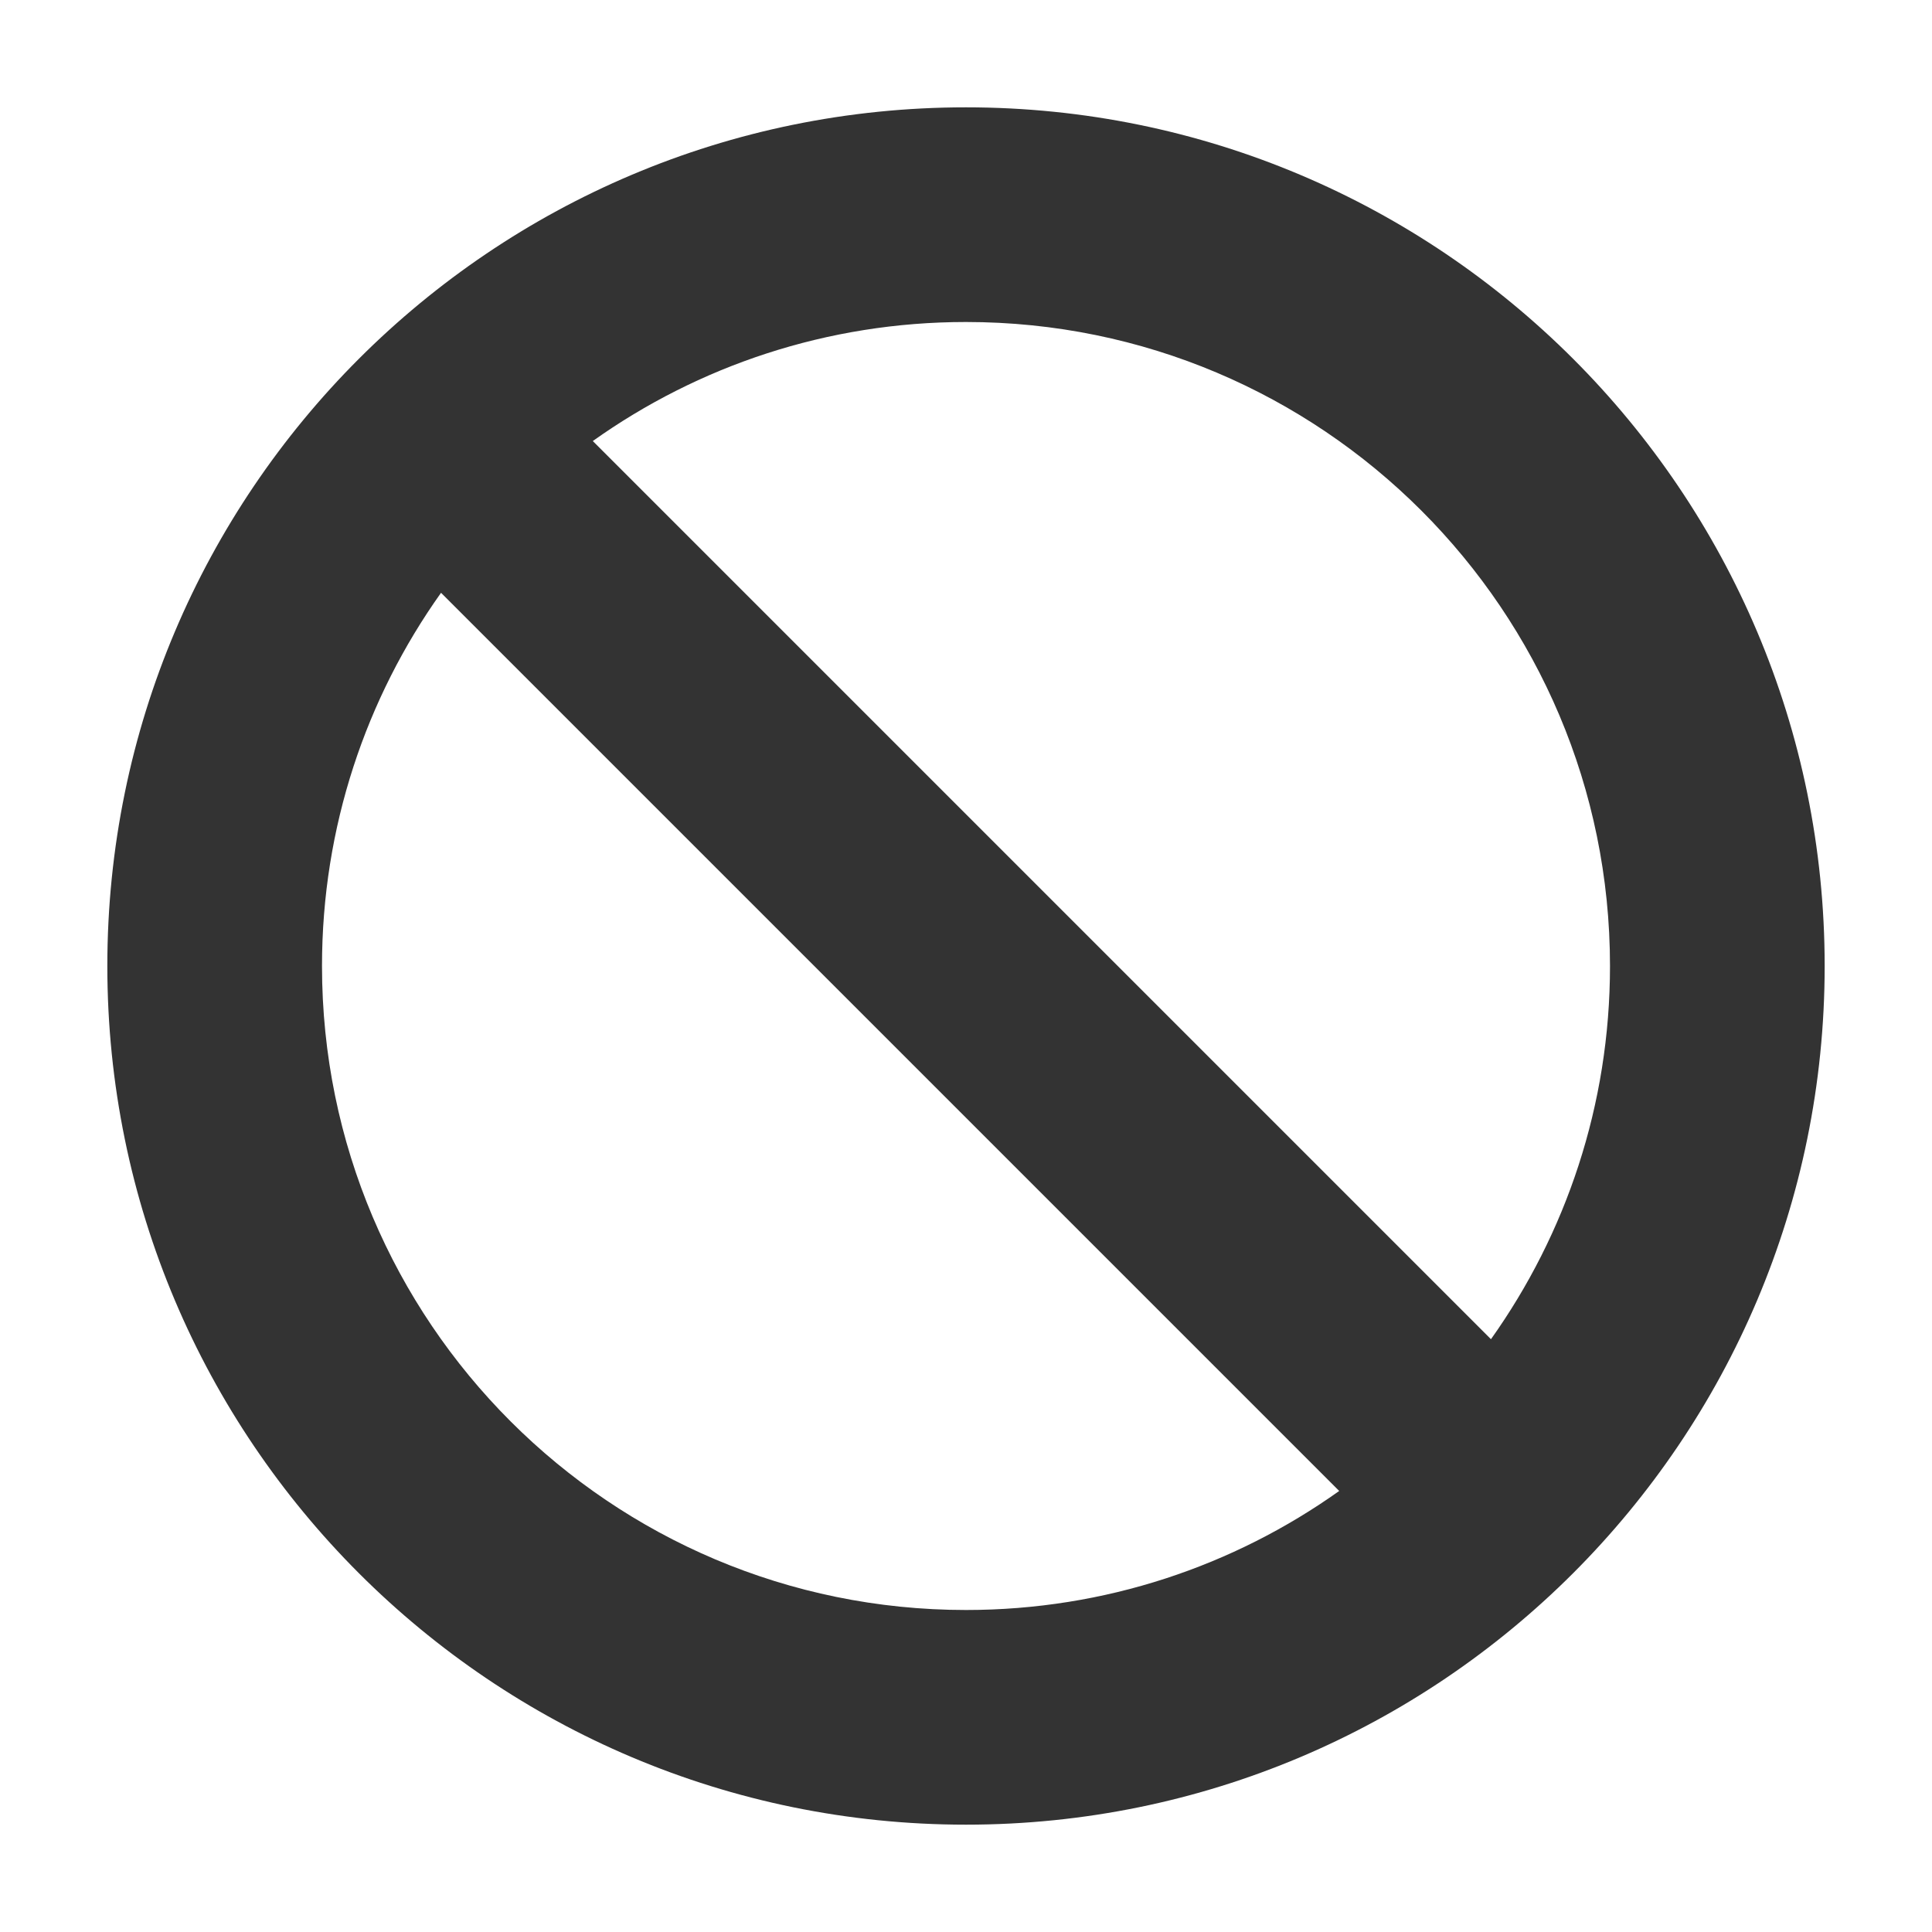
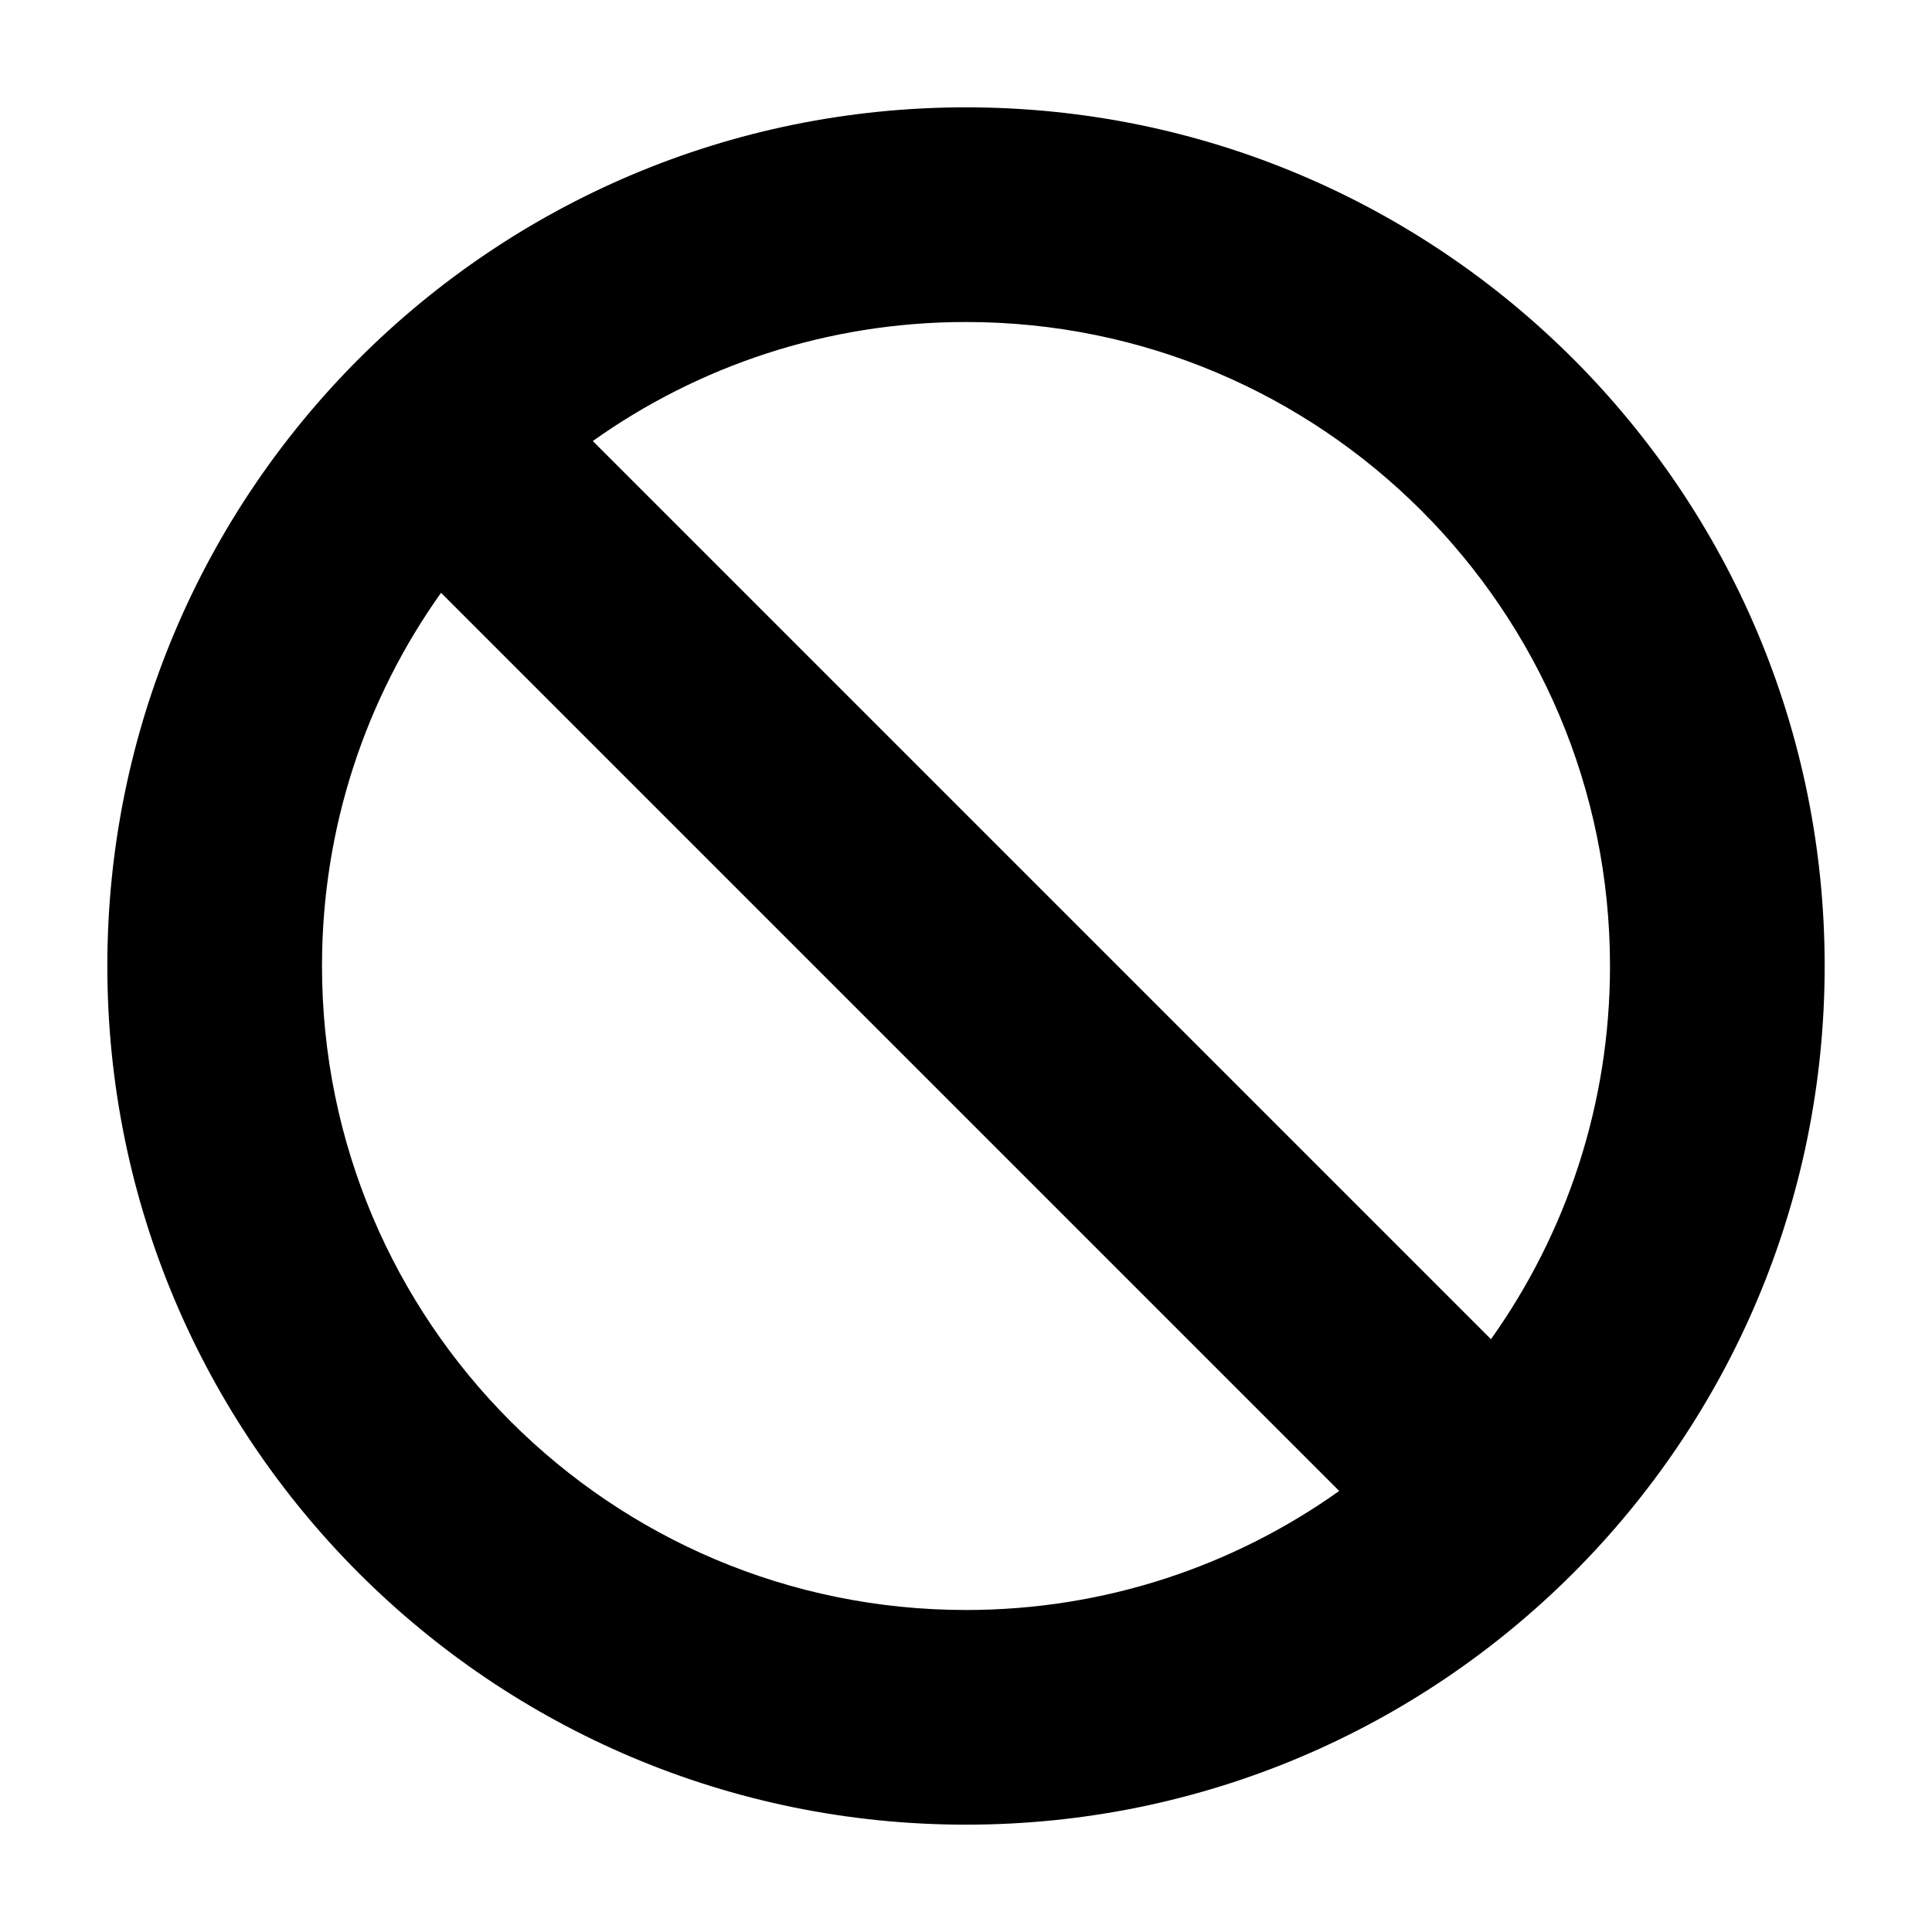
<svg xmlns="http://www.w3.org/2000/svg" width="18" height="18" viewBox="0 0 18 18" fill="none">
-   <path fill-rule="evenodd" clip-rule="evenodd" d="M1 9C1 4.582 4.582 1 9 1C13.418 1 17 4.582 17 9C17 13.418 13.418 17 9 17C4.582 17 1 13.418 1 9ZM3 9C3 12.314 5.686 15 9 15C10.296 15 11.496 14.589 12.477 13.891L4.109 5.523C3.411 6.504 3 7.704 3 9ZM13.891 12.477C14.589 11.496 15 10.296 15 9C15 5.686 12.314 3 9 3C7.704 3 6.504 3.411 5.523 4.109L13.891 12.477Z" fill="#333333" />
+   <path fill-rule="evenodd" clip-rule="evenodd" d="M1 9C1 4.582 4.582 1 9 1C13.418 1 17 4.582 17 9C17 13.418 13.418 17 9 17C4.582 17 1 13.418 1 9ZM3 9C3 12.314 5.686 15 9 15C10.296 15 11.496 14.589 12.477 13.891L4.109 5.523C3.411 6.504 3 7.704 3 9ZM13.891 12.477C14.589 11.496 15 10.296 15 9C15 5.686 12.314 3 9 3C7.704 3 6.504 3.411 5.523 4.109L13.891 12.477Z" fill="black" />
</svg>
